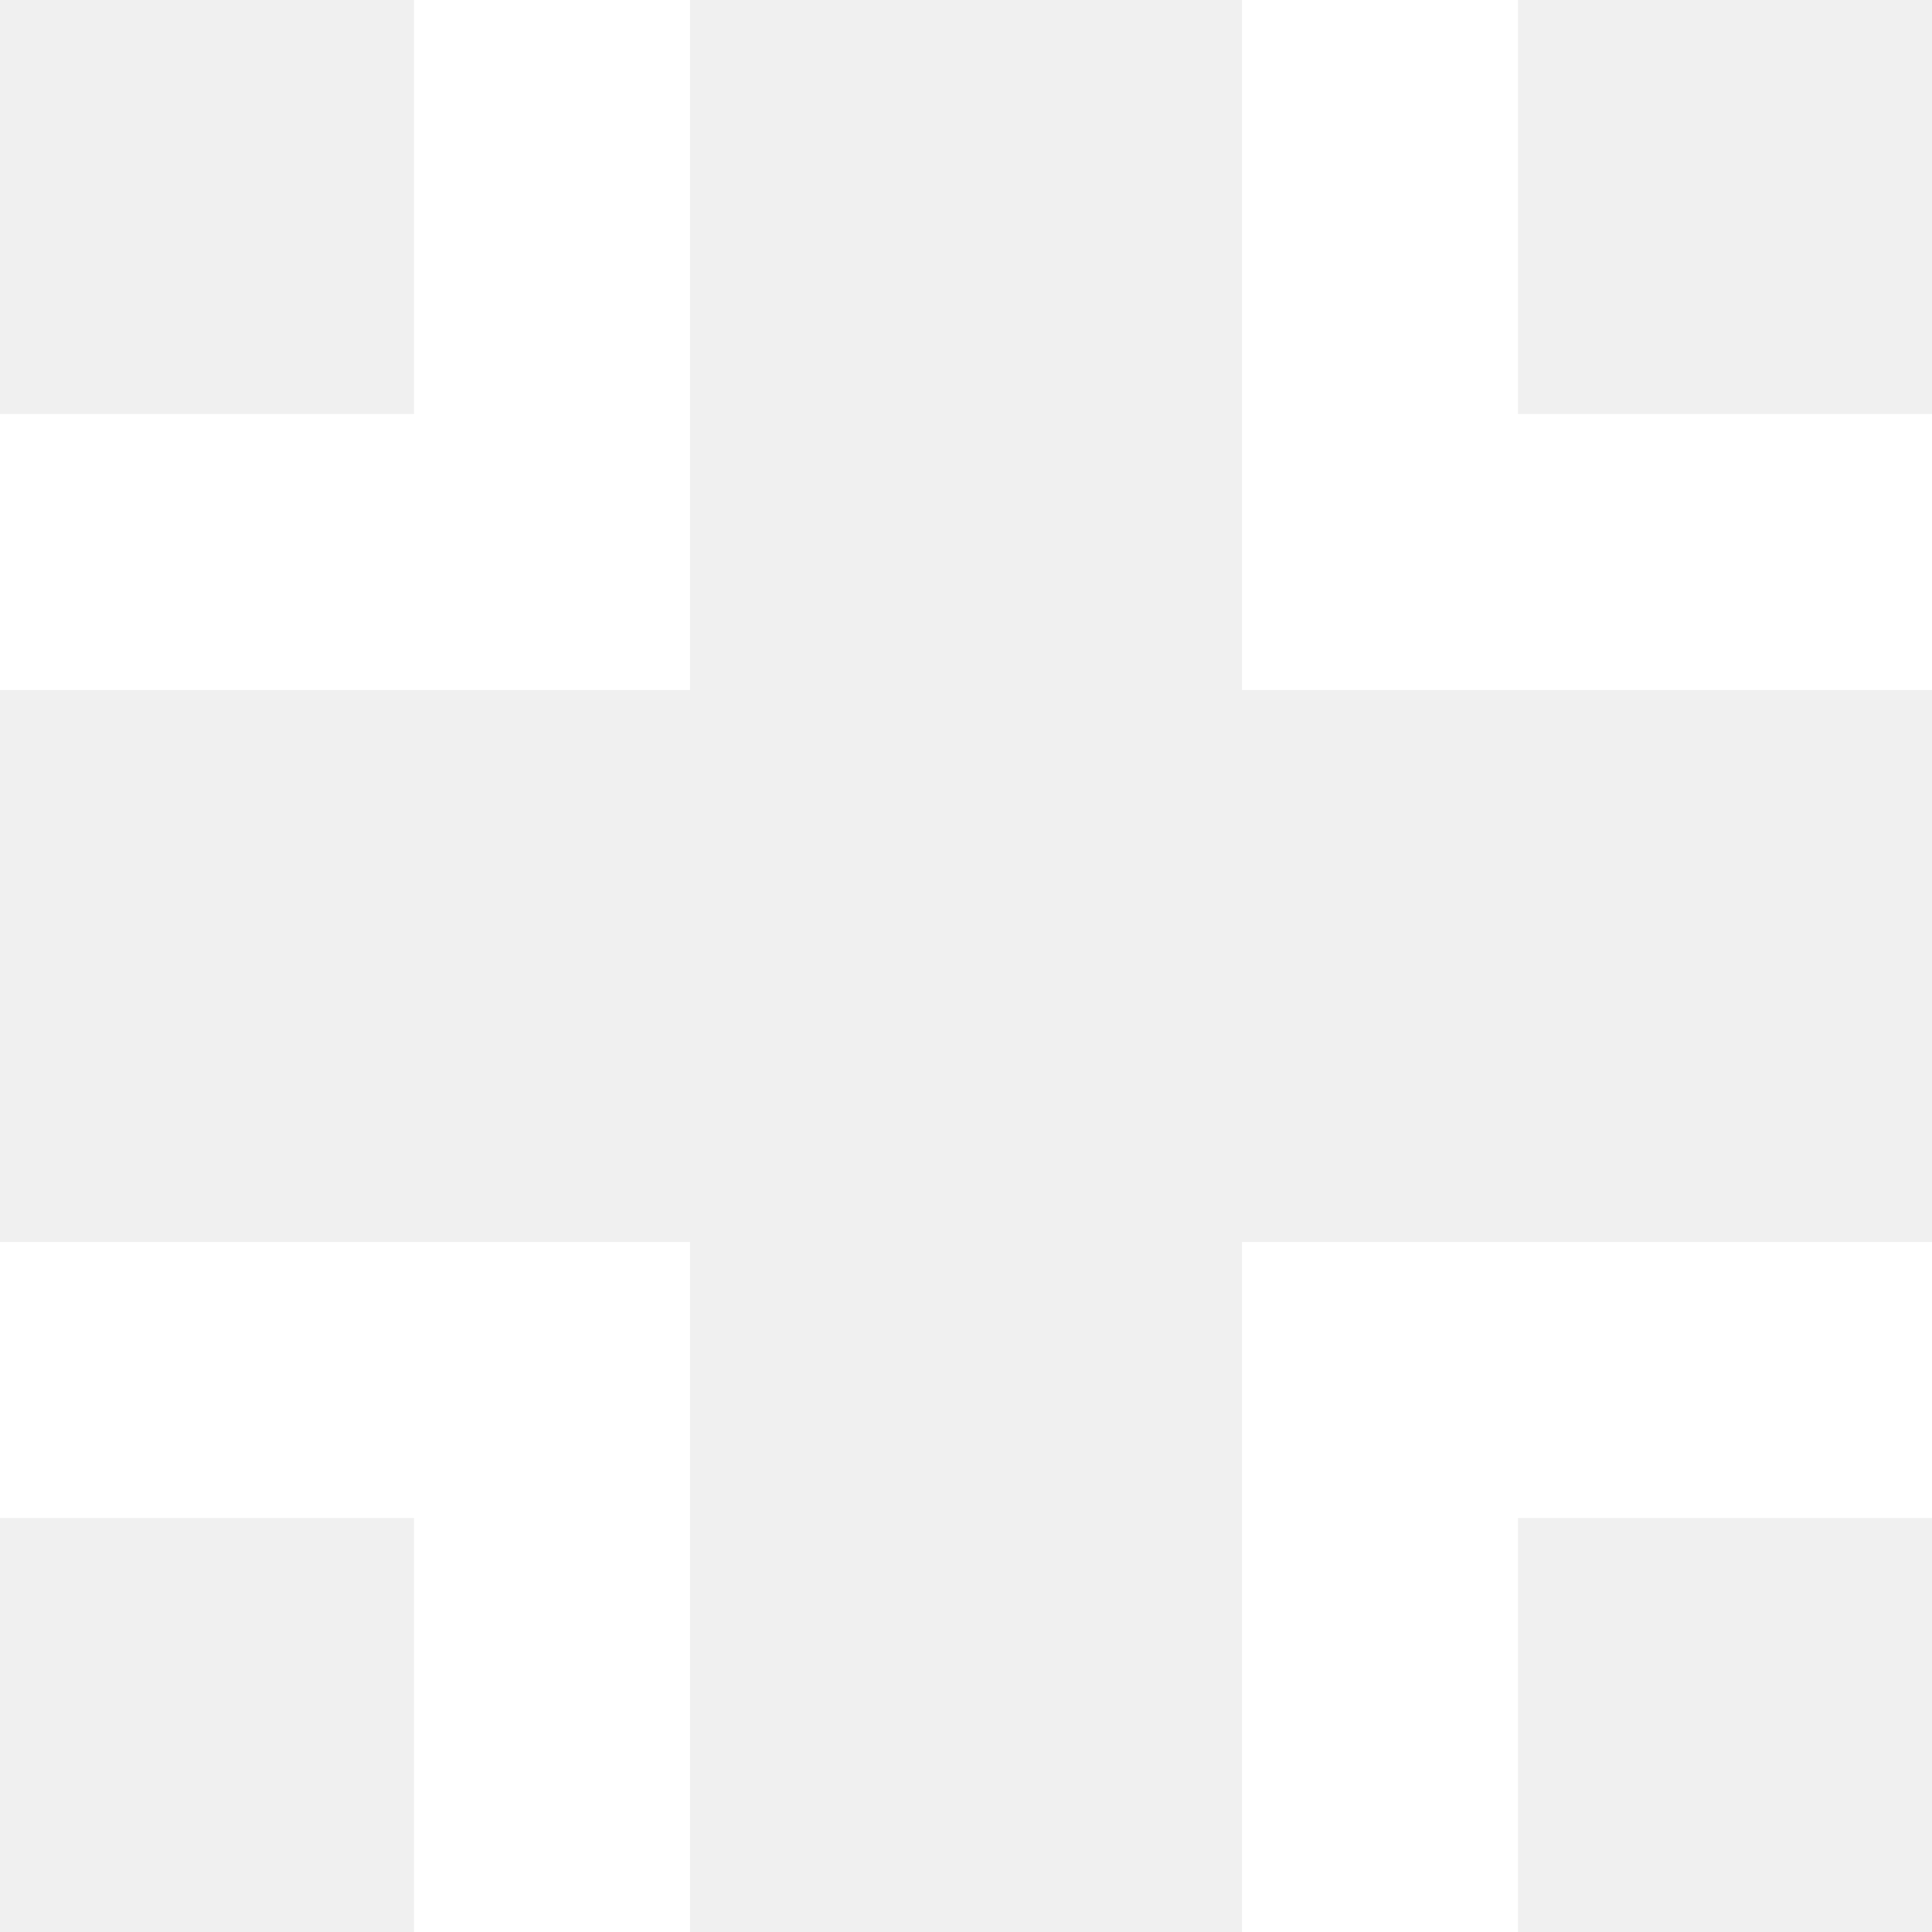
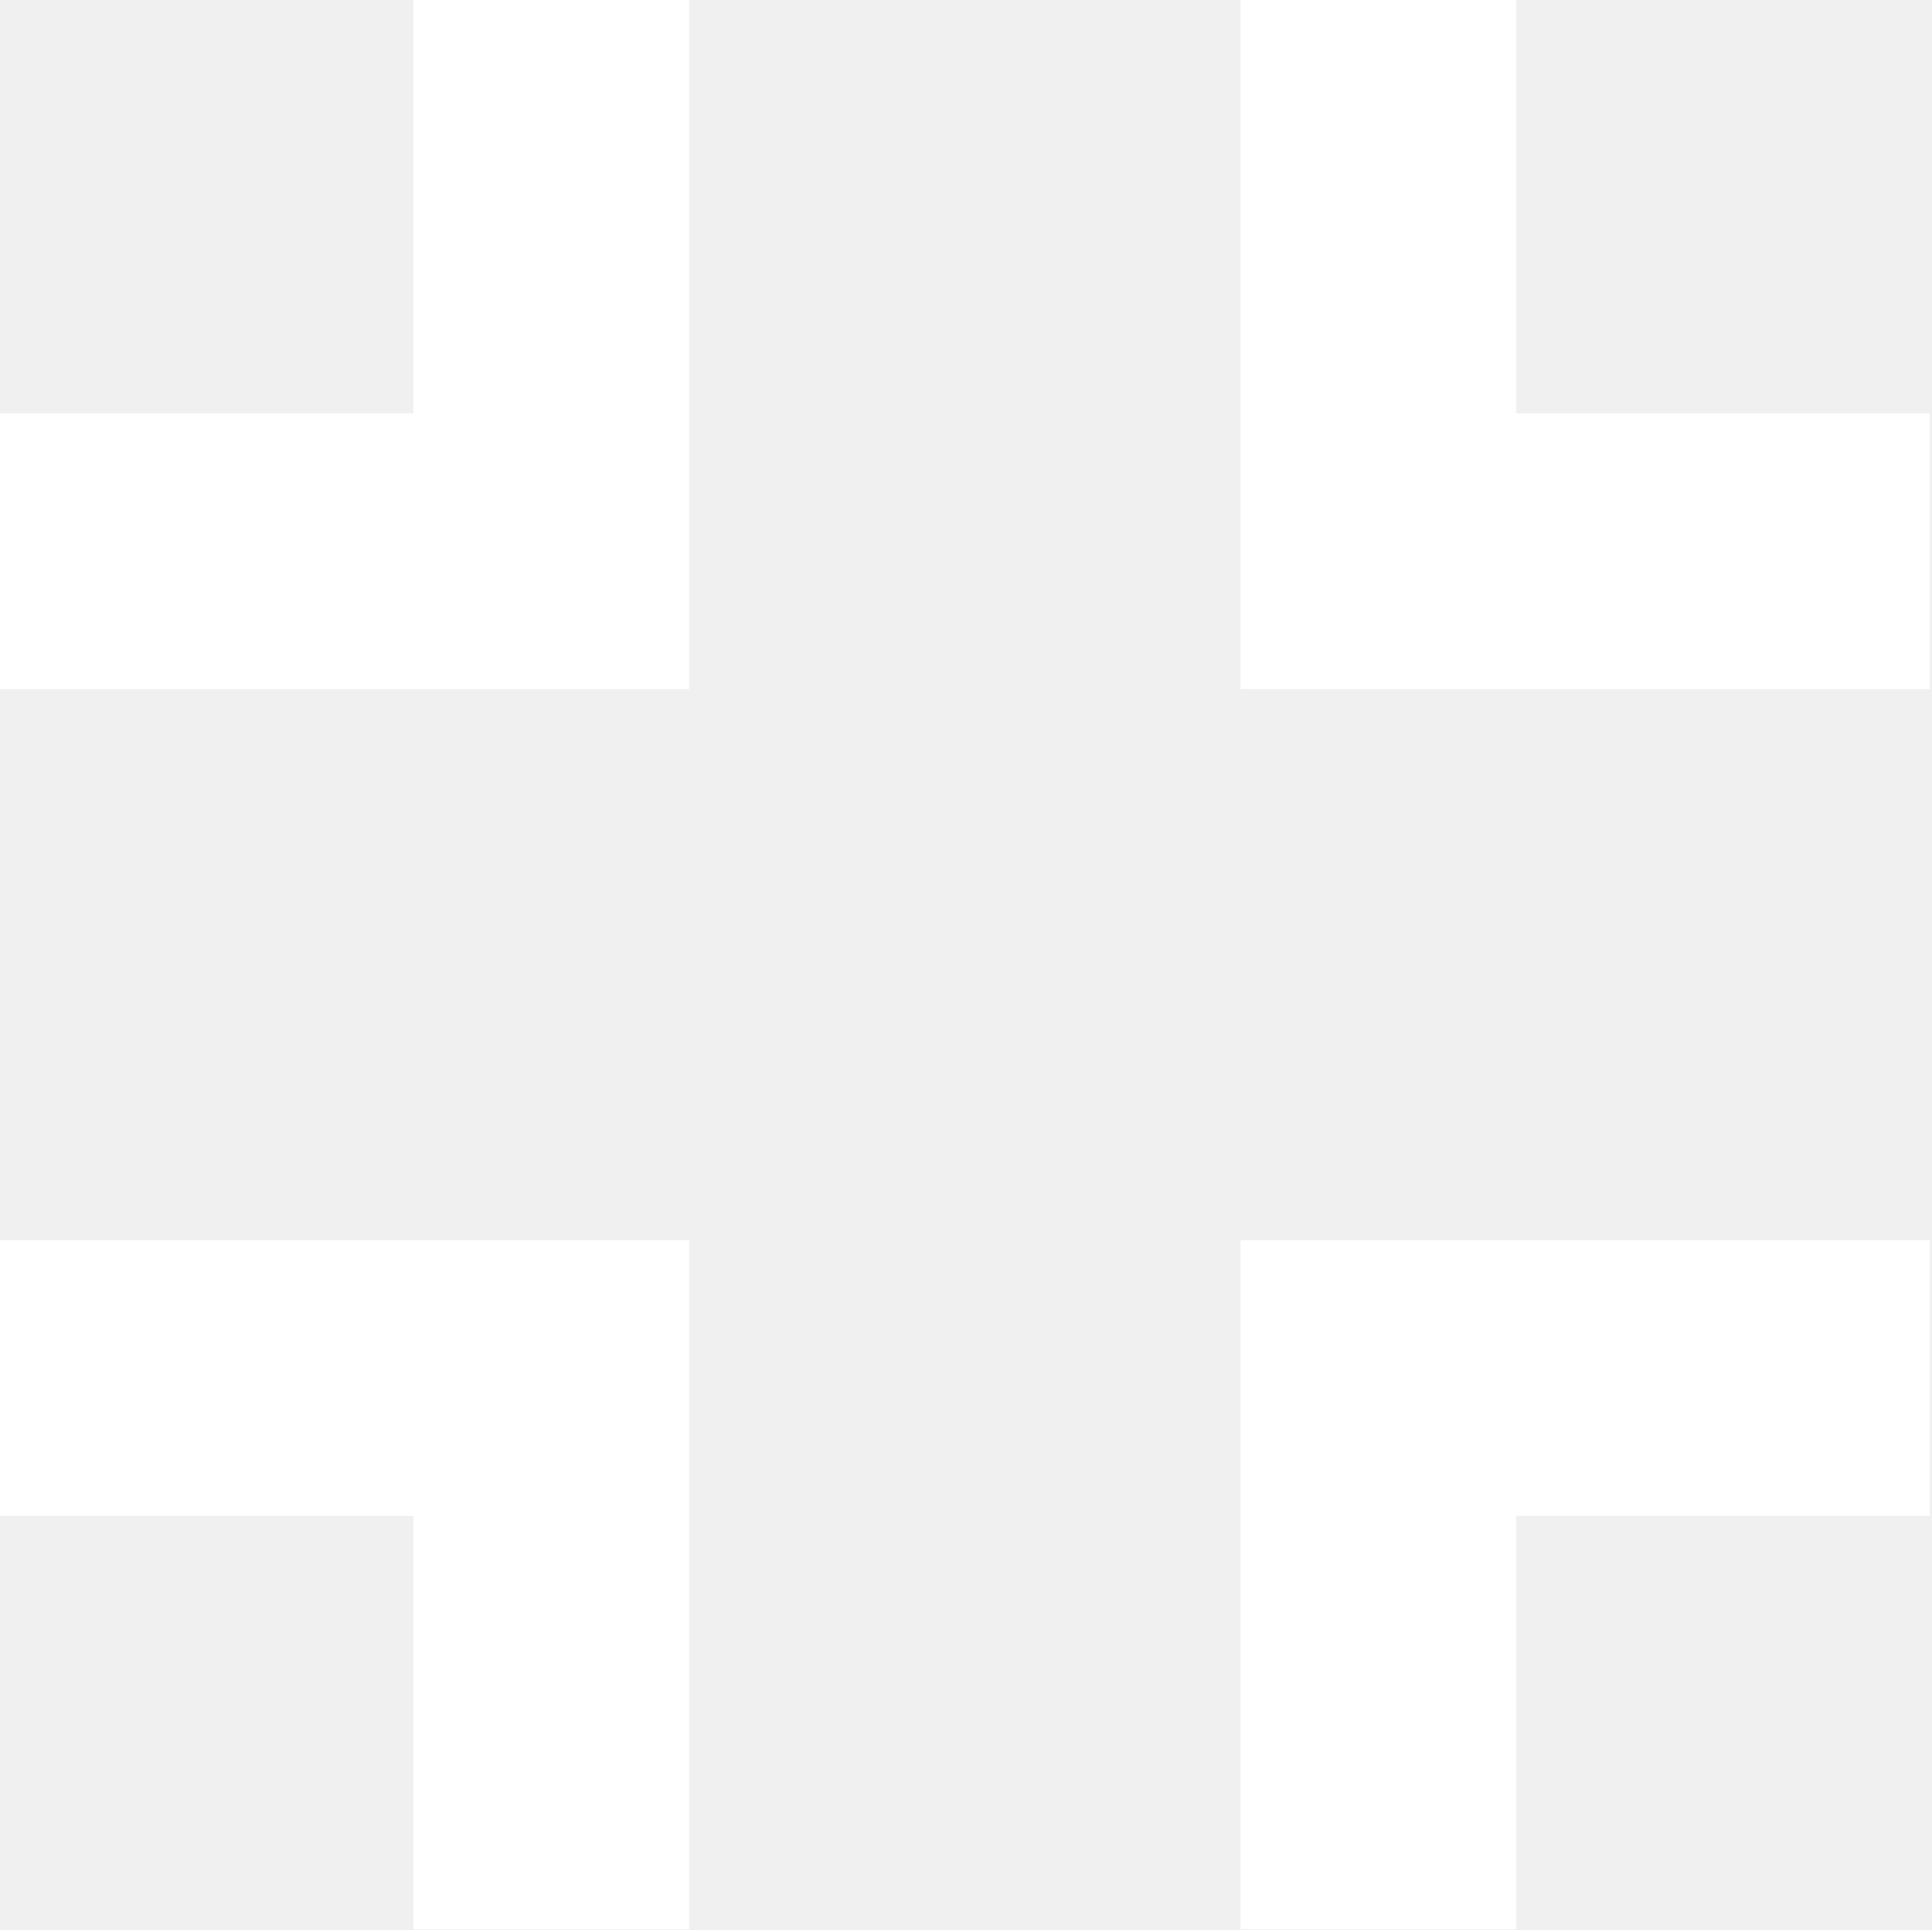
- <svg xmlns="http://www.w3.org/2000/svg" version="1.1" id="Capa_1" x="0px" y="0px" viewBox="0 0 298.667 298.667" style="enable-background:new 0 0 298.667 298.667;" xml:space="preserve" width="512px" height="512px">
-   <g>
-     <g>
-       <g>
-         <g>
-           <polygon points="0,234.667 64,234.667 64,298.667 106.667,298.667 106.667,192 0,192    " data-original="#000000" class="active-path" data-old_color="#000000" fill="#FFFFFF" />
-           <polygon points="64,64 0,64 0,106.667 106.667,106.667 106.667,0 64,0    " data-original="#000000" class="active-path" data-old_color="#000000" fill="#FFFFFF" />
-           <polygon points="234.667,64 234.667,0 192,0 192,106.667 298.667,106.667 298.667,64    " data-original="#000000" class="active-path" data-old_color="#000000" fill="#FFFFFF" />
-           <polygon points="192,298.667 234.667,298.667 234.667,234.667 298.667,234.667 298.667,192 192,192    " data-original="#000000" class="active-path" data-old_color="#000000" fill="#FFFFFF" />
+ <svg xmlns="http://www.w3.org/2000/svg" width="109.04" height="108.91" viewBox="0 0 109.04 108.91">
+   <defs>
+     <clipPath id="clip-minimize">
+       <rect width="109.04" height="108.91" />
+     </clipPath>
+   </defs>
+   <g id="minimize" clip-path="url(#clip-minimize)">
+     <g id="minimize-2" data-name="minimize">
+       <g id="Groupe_4500" data-name="Groupe 4500">
+         <g id="Groupe_4499" data-name="Groupe 4499">
+           <g id="Groupe_4498" data-name="Groupe 4498">
+             <path id="Tracé_13395" data-name="Tracé 13395" d="M0,207.559H23.338V230.9H38.9V192H0Z" transform="translate(0 -121.986)" fill="#fff" />
+             <path id="Tracé_13396" data-name="Tracé 13396" d="M23.338,23.338H0V38.9H38.9V0H23.338Z" fill="#fff" />
+             <path id="Tracé_13397" data-name="Tracé 13397" d="M207.559,23.338V0H192V38.9h38.9V23.338Z" transform="translate(-121.986)" fill="#fff" />
+             <path id="Tracé_13398" data-name="Tracé 13398" d="M192,230.9h15.559V207.559H230.9V192H192Z" transform="translate(-121.986 -121.986)" fill="#fff" />
+           </g>
        </g>
      </g>
    </g>
  </g>
</svg>
